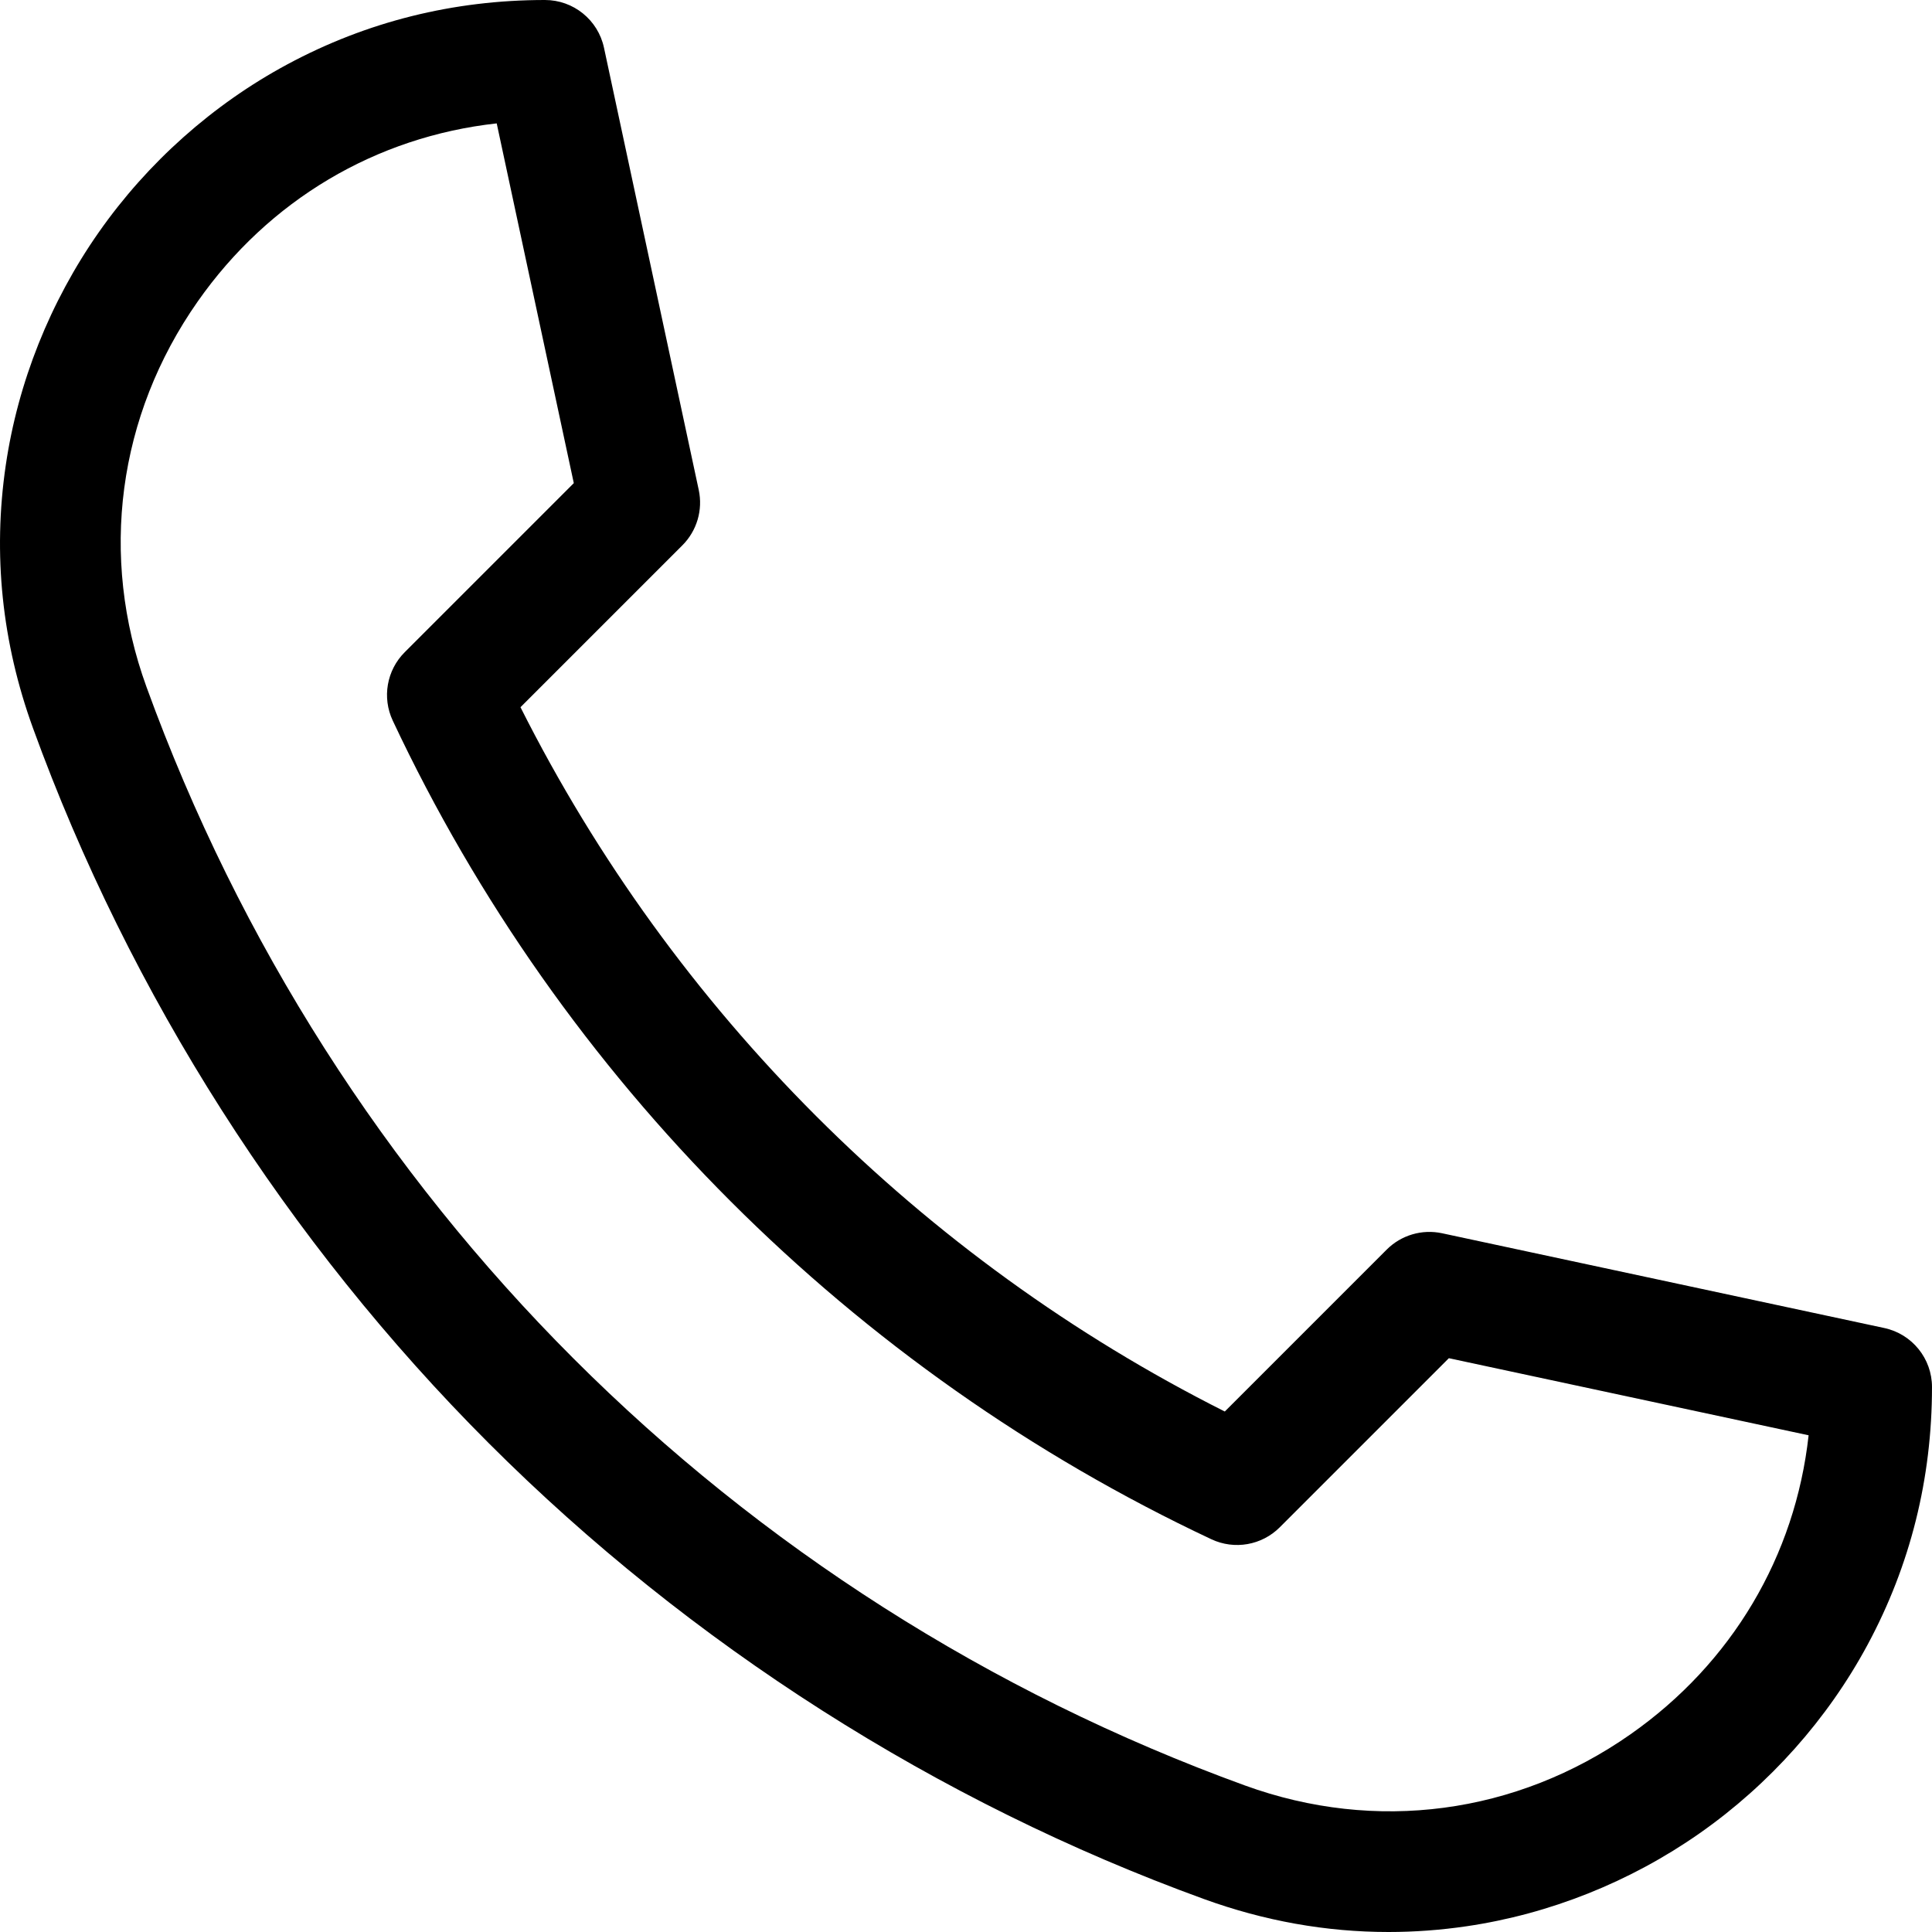
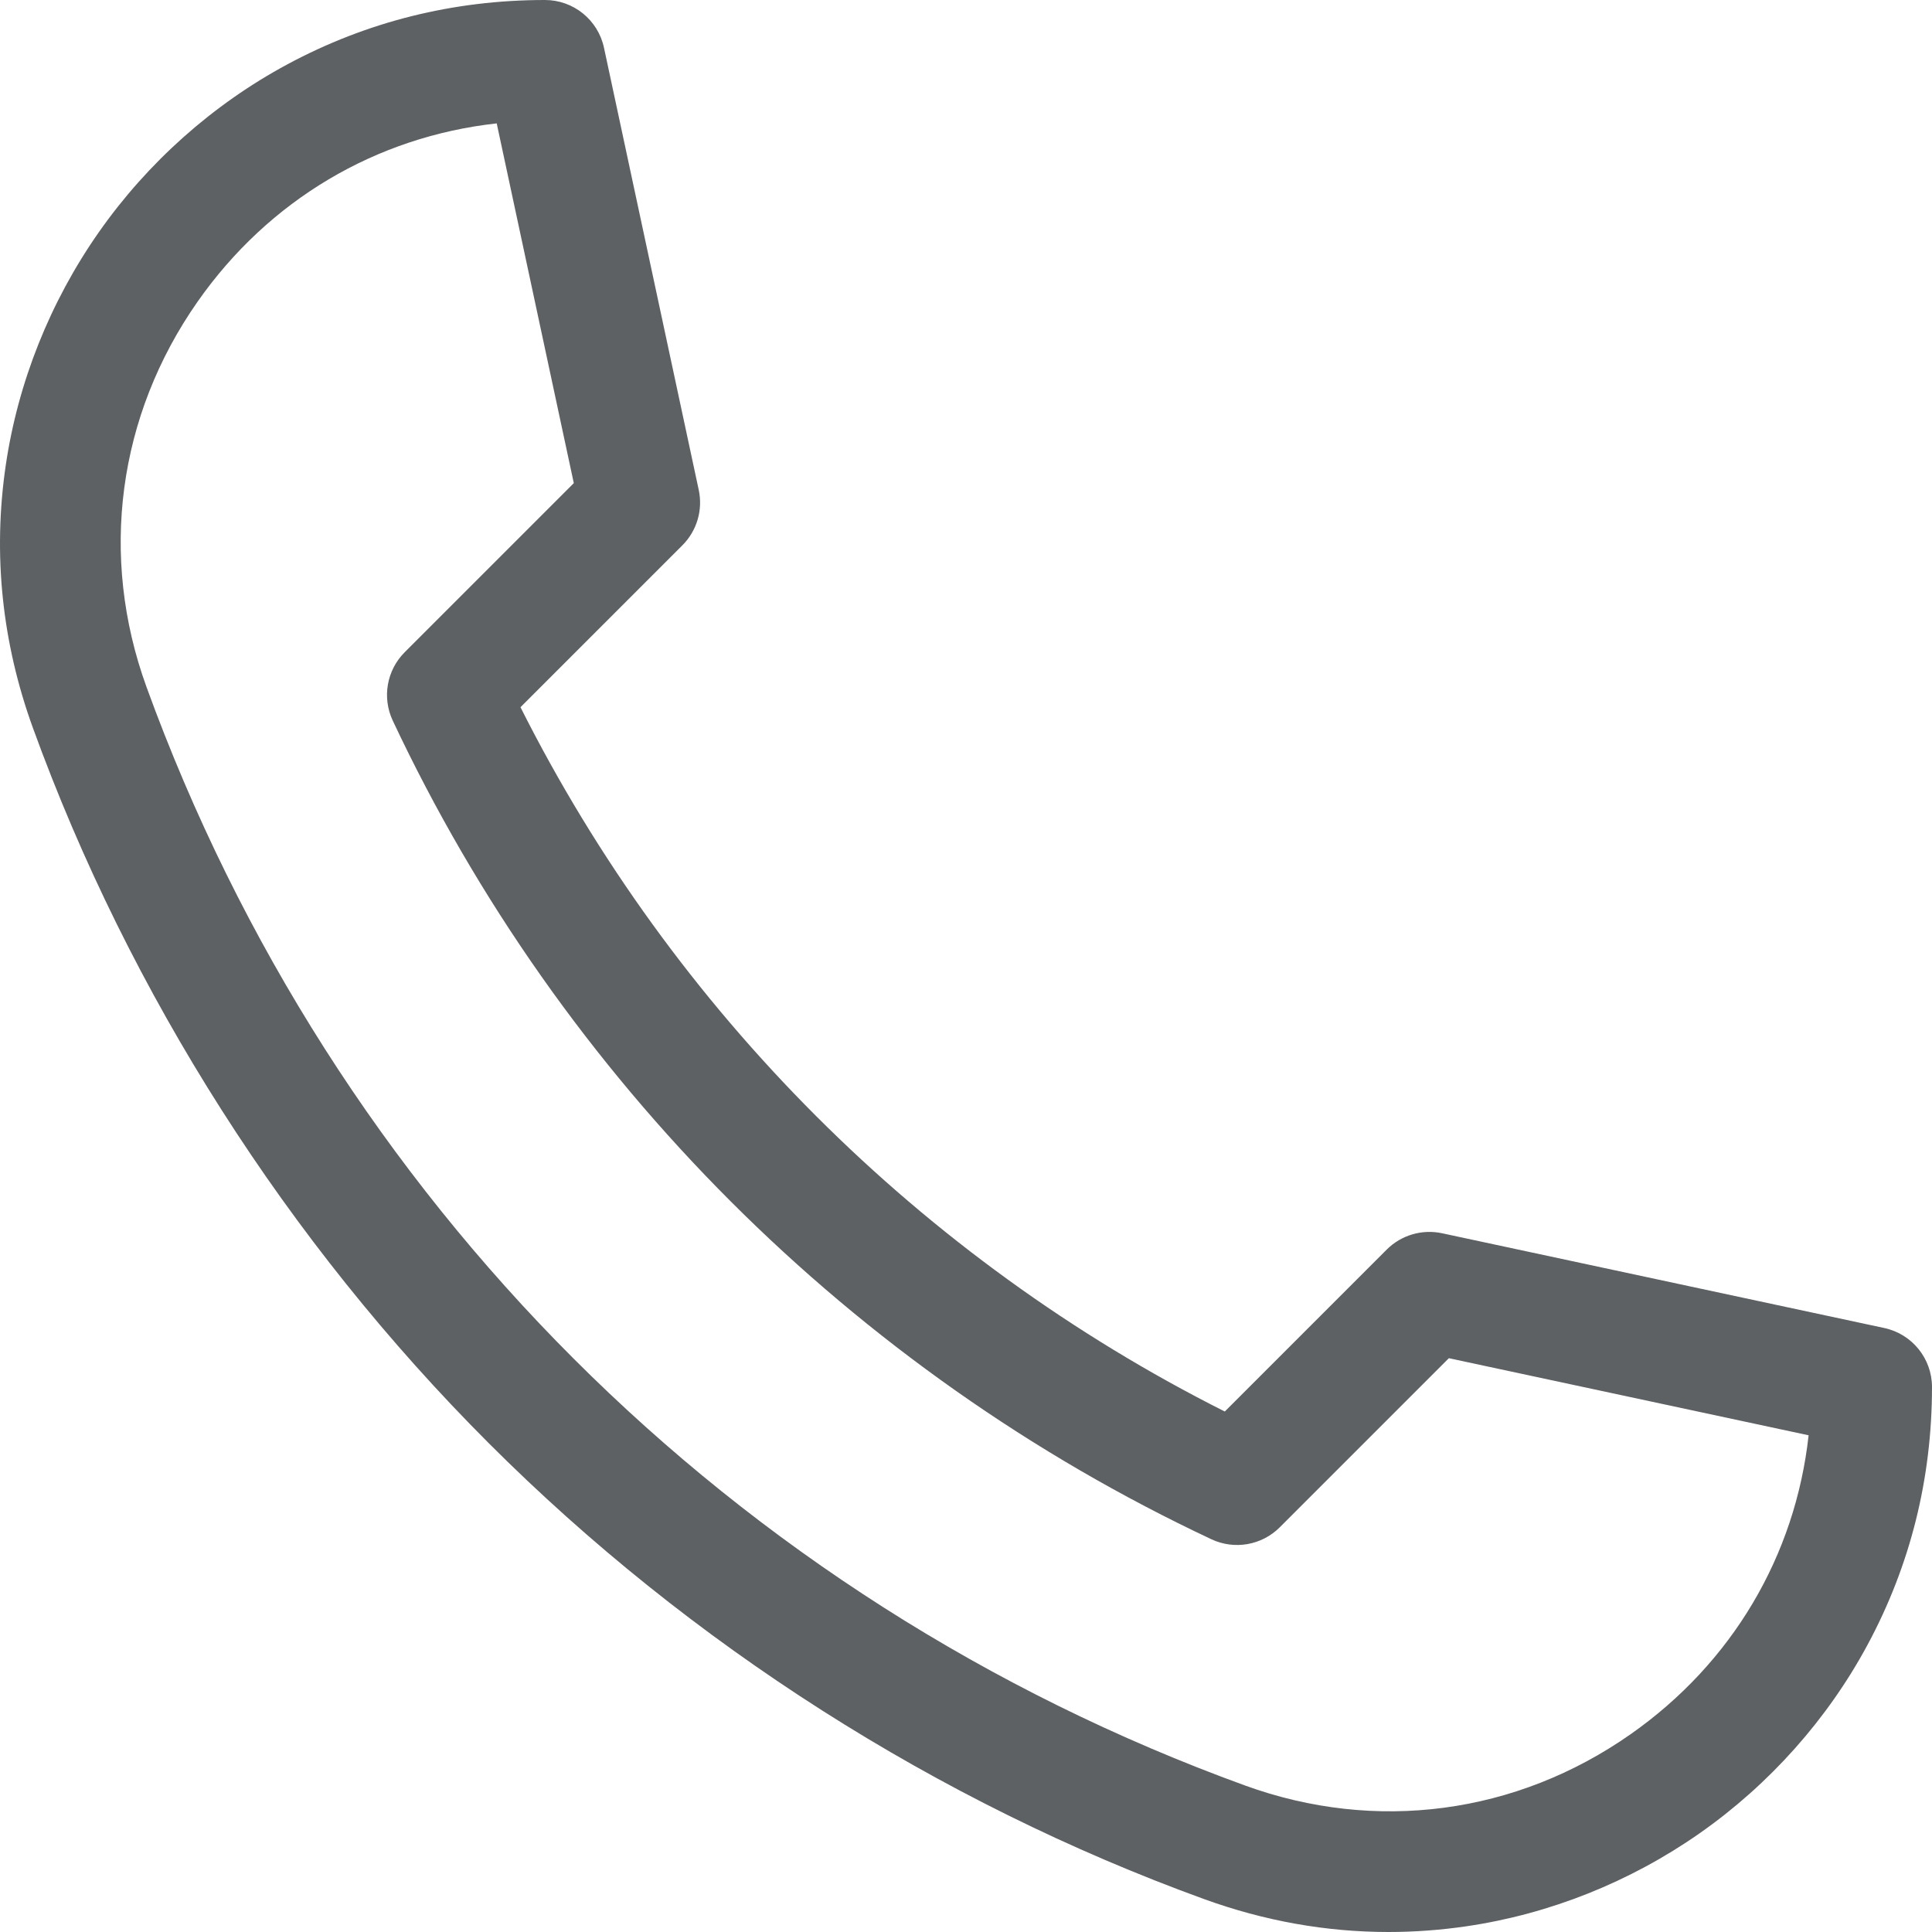
<svg xmlns="http://www.w3.org/2000/svg" id="Layer_1" enable-background="new 0 0 512.021 512.021" height="512" viewBox="0 0 512.021 512.021" width="512">
  <g>
-     <path fill="#000" d="m367.988 512.021c-16.528 0-32.916-2.922-48.941-8.744-70.598-25.646-136.128-67.416-189.508-120.795s-95.15-118.91-120.795-189.508c-8.241-22.688-10.673-46.108-7.226-69.612 3.229-22.016 11.757-43.389 24.663-61.809 12.963-18.501 30.245-33.889 49.977-44.5 21.042-11.315 44.009-17.053 68.265-17.053 7.544 0 14.064 5.271 15.645 12.647l25.114 117.199c1.137 5.307-.494 10.829-4.331 14.667l-42.913 42.912c40.482 80.486 106.17 146.174 186.656 186.656l42.912-42.913c3.838-3.837 9.361-5.466 14.667-4.331l117.199 25.114c7.377 1.581 12.647 8.101 12.647 15.645 0 24.256-5.738 47.224-17.054 68.266-10.611 19.732-25.999 37.014-44.5 49.977-18.419 12.906-39.792 21.434-61.809 24.663-6.899 1.013-13.797 1.518-20.668 1.519zm-236.349-479.321c-31.995 3.532-60.393 20.302-79.251 47.217-21.206 30.265-26.151 67.49-13.567 102.132 49.304 135.726 155.425 241.847 291.151 291.151 34.641 12.584 71.866 7.64 102.132-13.567 26.915-18.858 43.685-47.256 47.217-79.251l-95.341-20.43-44.816 44.816c-4.769 4.769-12.015 6.036-18.117 3.168-95.19-44.72-172.242-121.772-216.962-216.962-2.867-6.103-1.601-13.349 3.168-18.117l44.816-44.816z" />
+     <path fill="#5d6163" d="m367.988 512.021c-16.528 0-32.916-2.922-48.941-8.744-70.598-25.646-136.128-67.416-189.508-120.795s-95.15-118.91-120.795-189.508c-8.241-22.688-10.673-46.108-7.226-69.612 3.229-22.016 11.757-43.389 24.663-61.809 12.963-18.501 30.245-33.889 49.977-44.5 21.042-11.315 44.009-17.053 68.265-17.053 7.544 0 14.064 5.271 15.645 12.647l25.114 117.199c1.137 5.307-.494 10.829-4.331 14.667l-42.913 42.912c40.482 80.486 106.17 146.174 186.656 186.656l42.912-42.913c3.838-3.837 9.361-5.466 14.667-4.331l117.199 25.114c7.377 1.581 12.647 8.101 12.647 15.645 0 24.256-5.738 47.224-17.054 68.266-10.611 19.732-25.999 37.014-44.5 49.977-18.419 12.906-39.792 21.434-61.809 24.663-6.899 1.013-13.797 1.518-20.668 1.519zm-236.349-479.321c-31.995 3.532-60.393 20.302-79.251 47.217-21.206 30.265-26.151 67.49-13.567 102.132 49.304 135.726 155.425 241.847 291.151 291.151 34.641 12.584 71.866 7.64 102.132-13.567 26.915-18.858 43.685-47.256 47.217-79.251l-95.341-20.43-44.816 44.816c-4.769 4.769-12.015 6.036-18.117 3.168-95.19-44.72-172.242-121.772-216.962-216.962-2.867-6.103-1.601-13.349 3.168-18.117l44.816-44.816z" />
  </g>
</svg>
